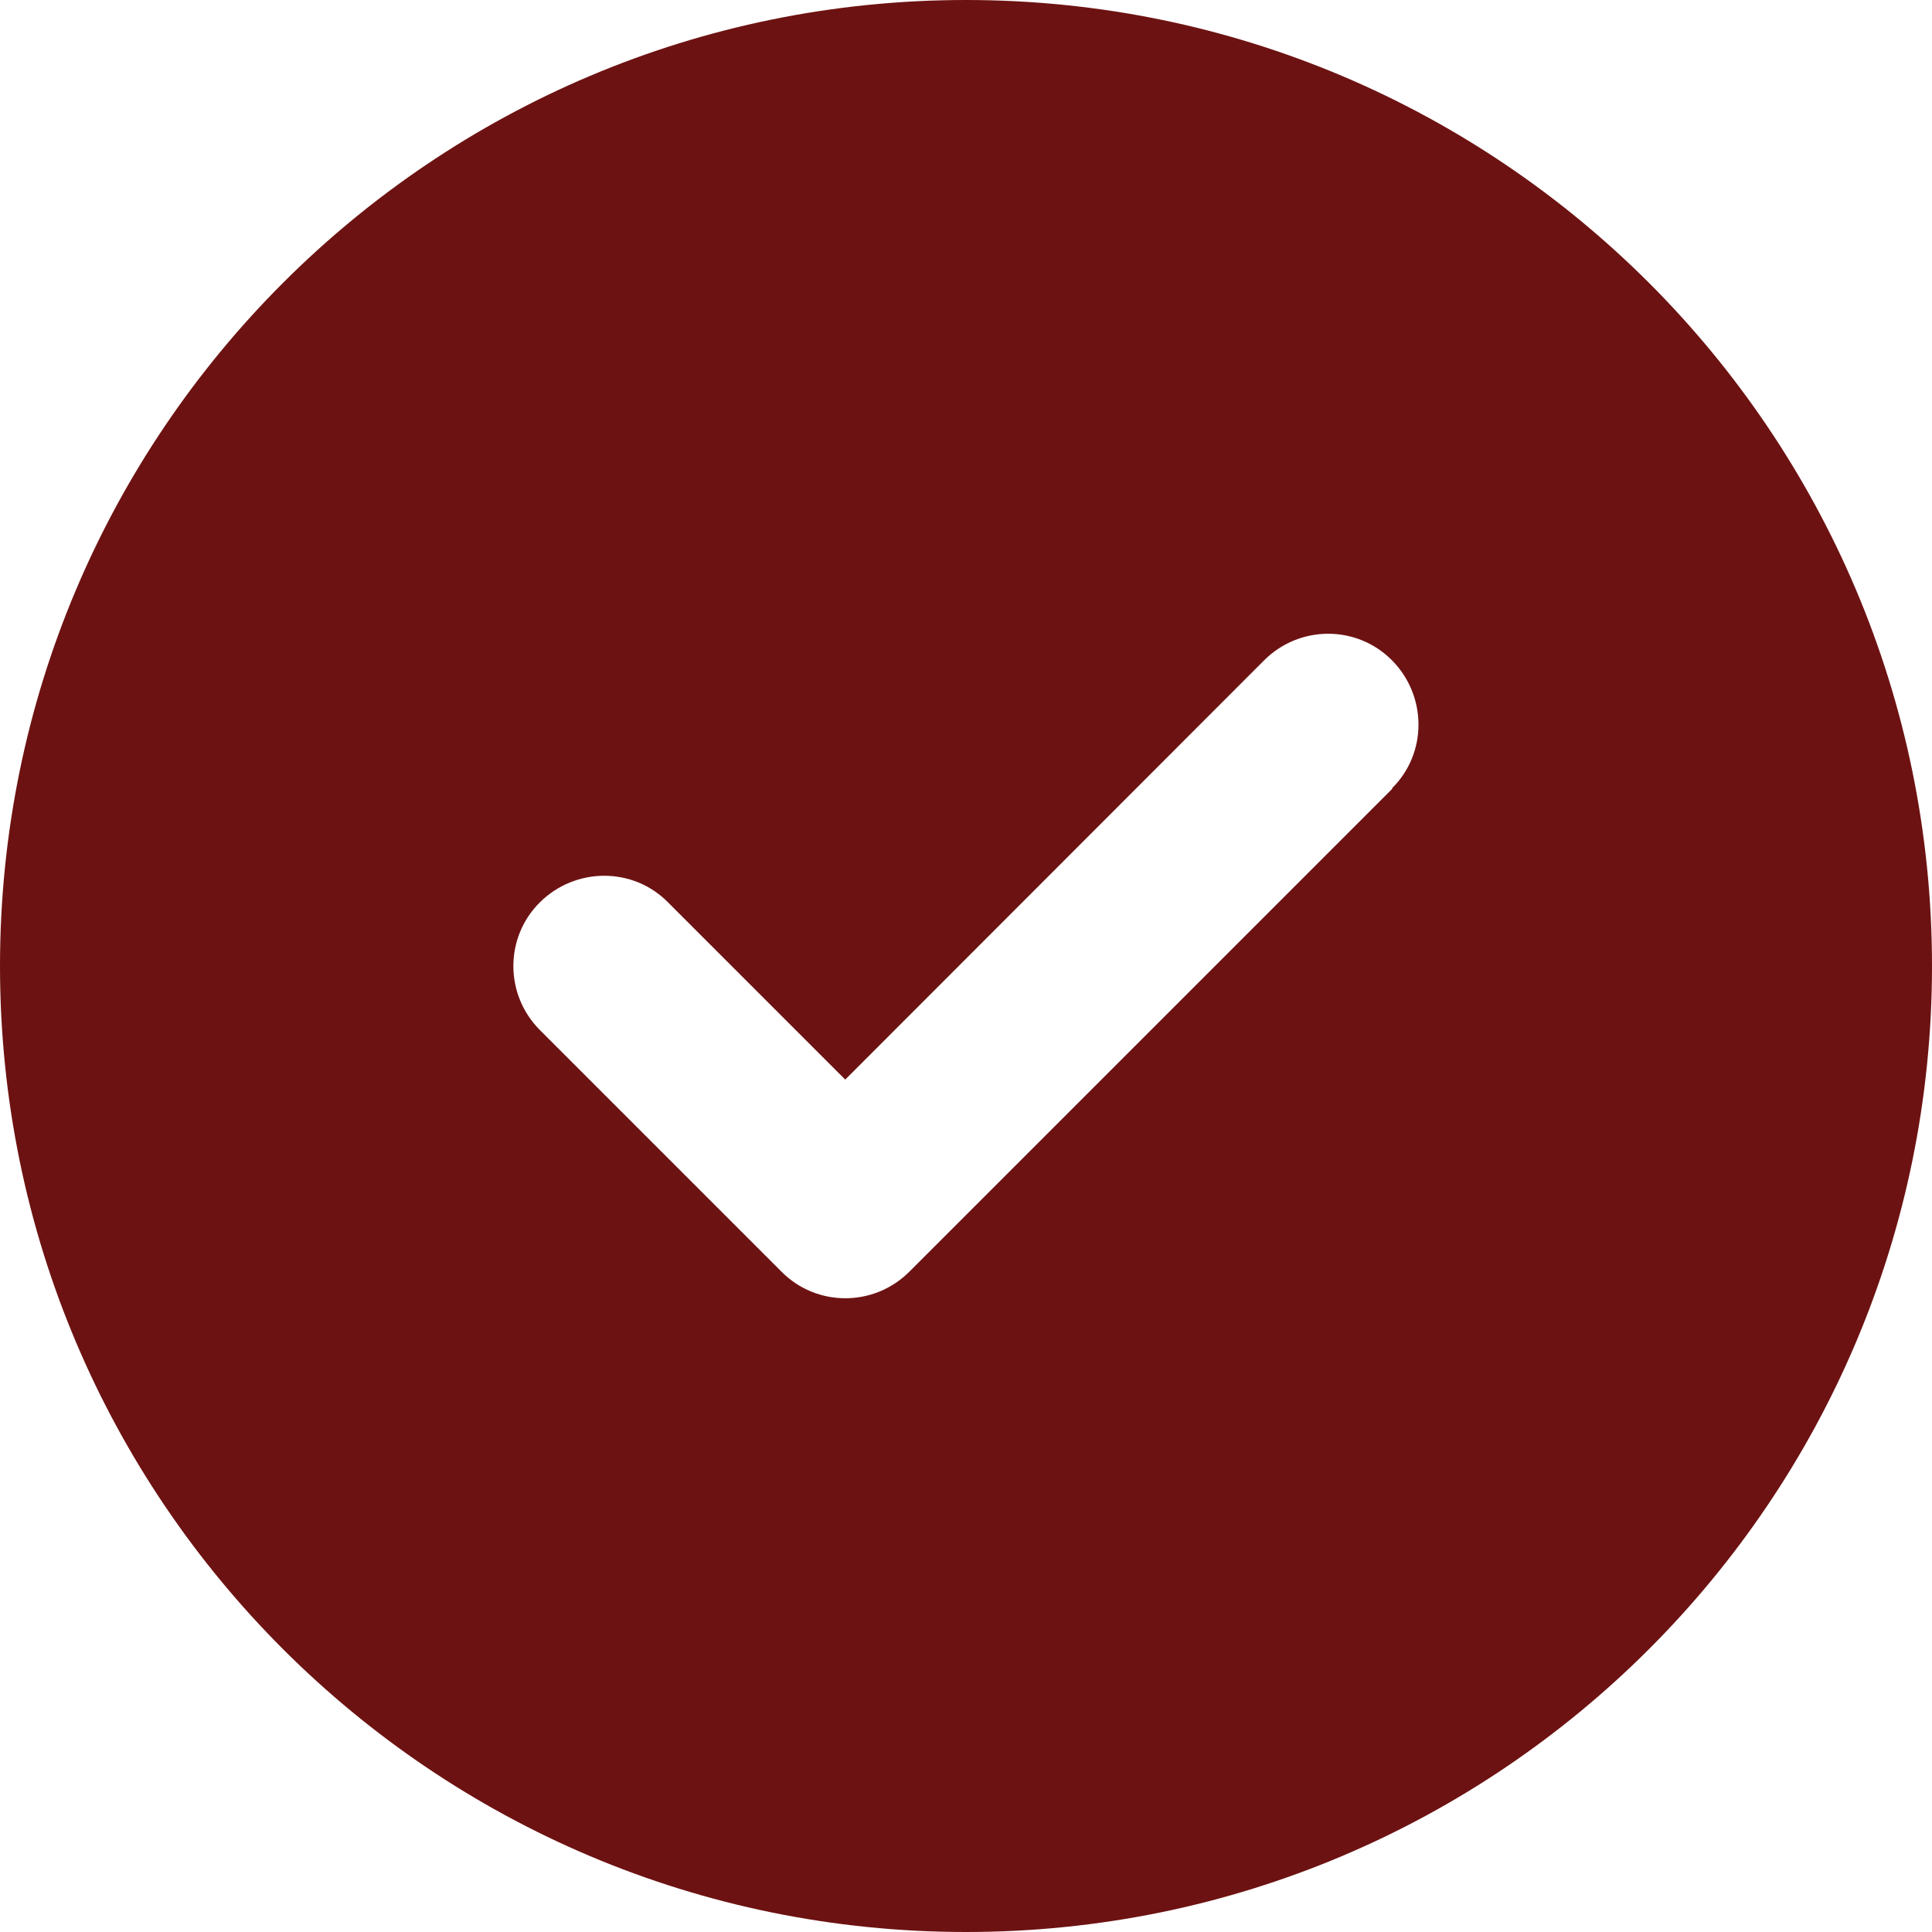
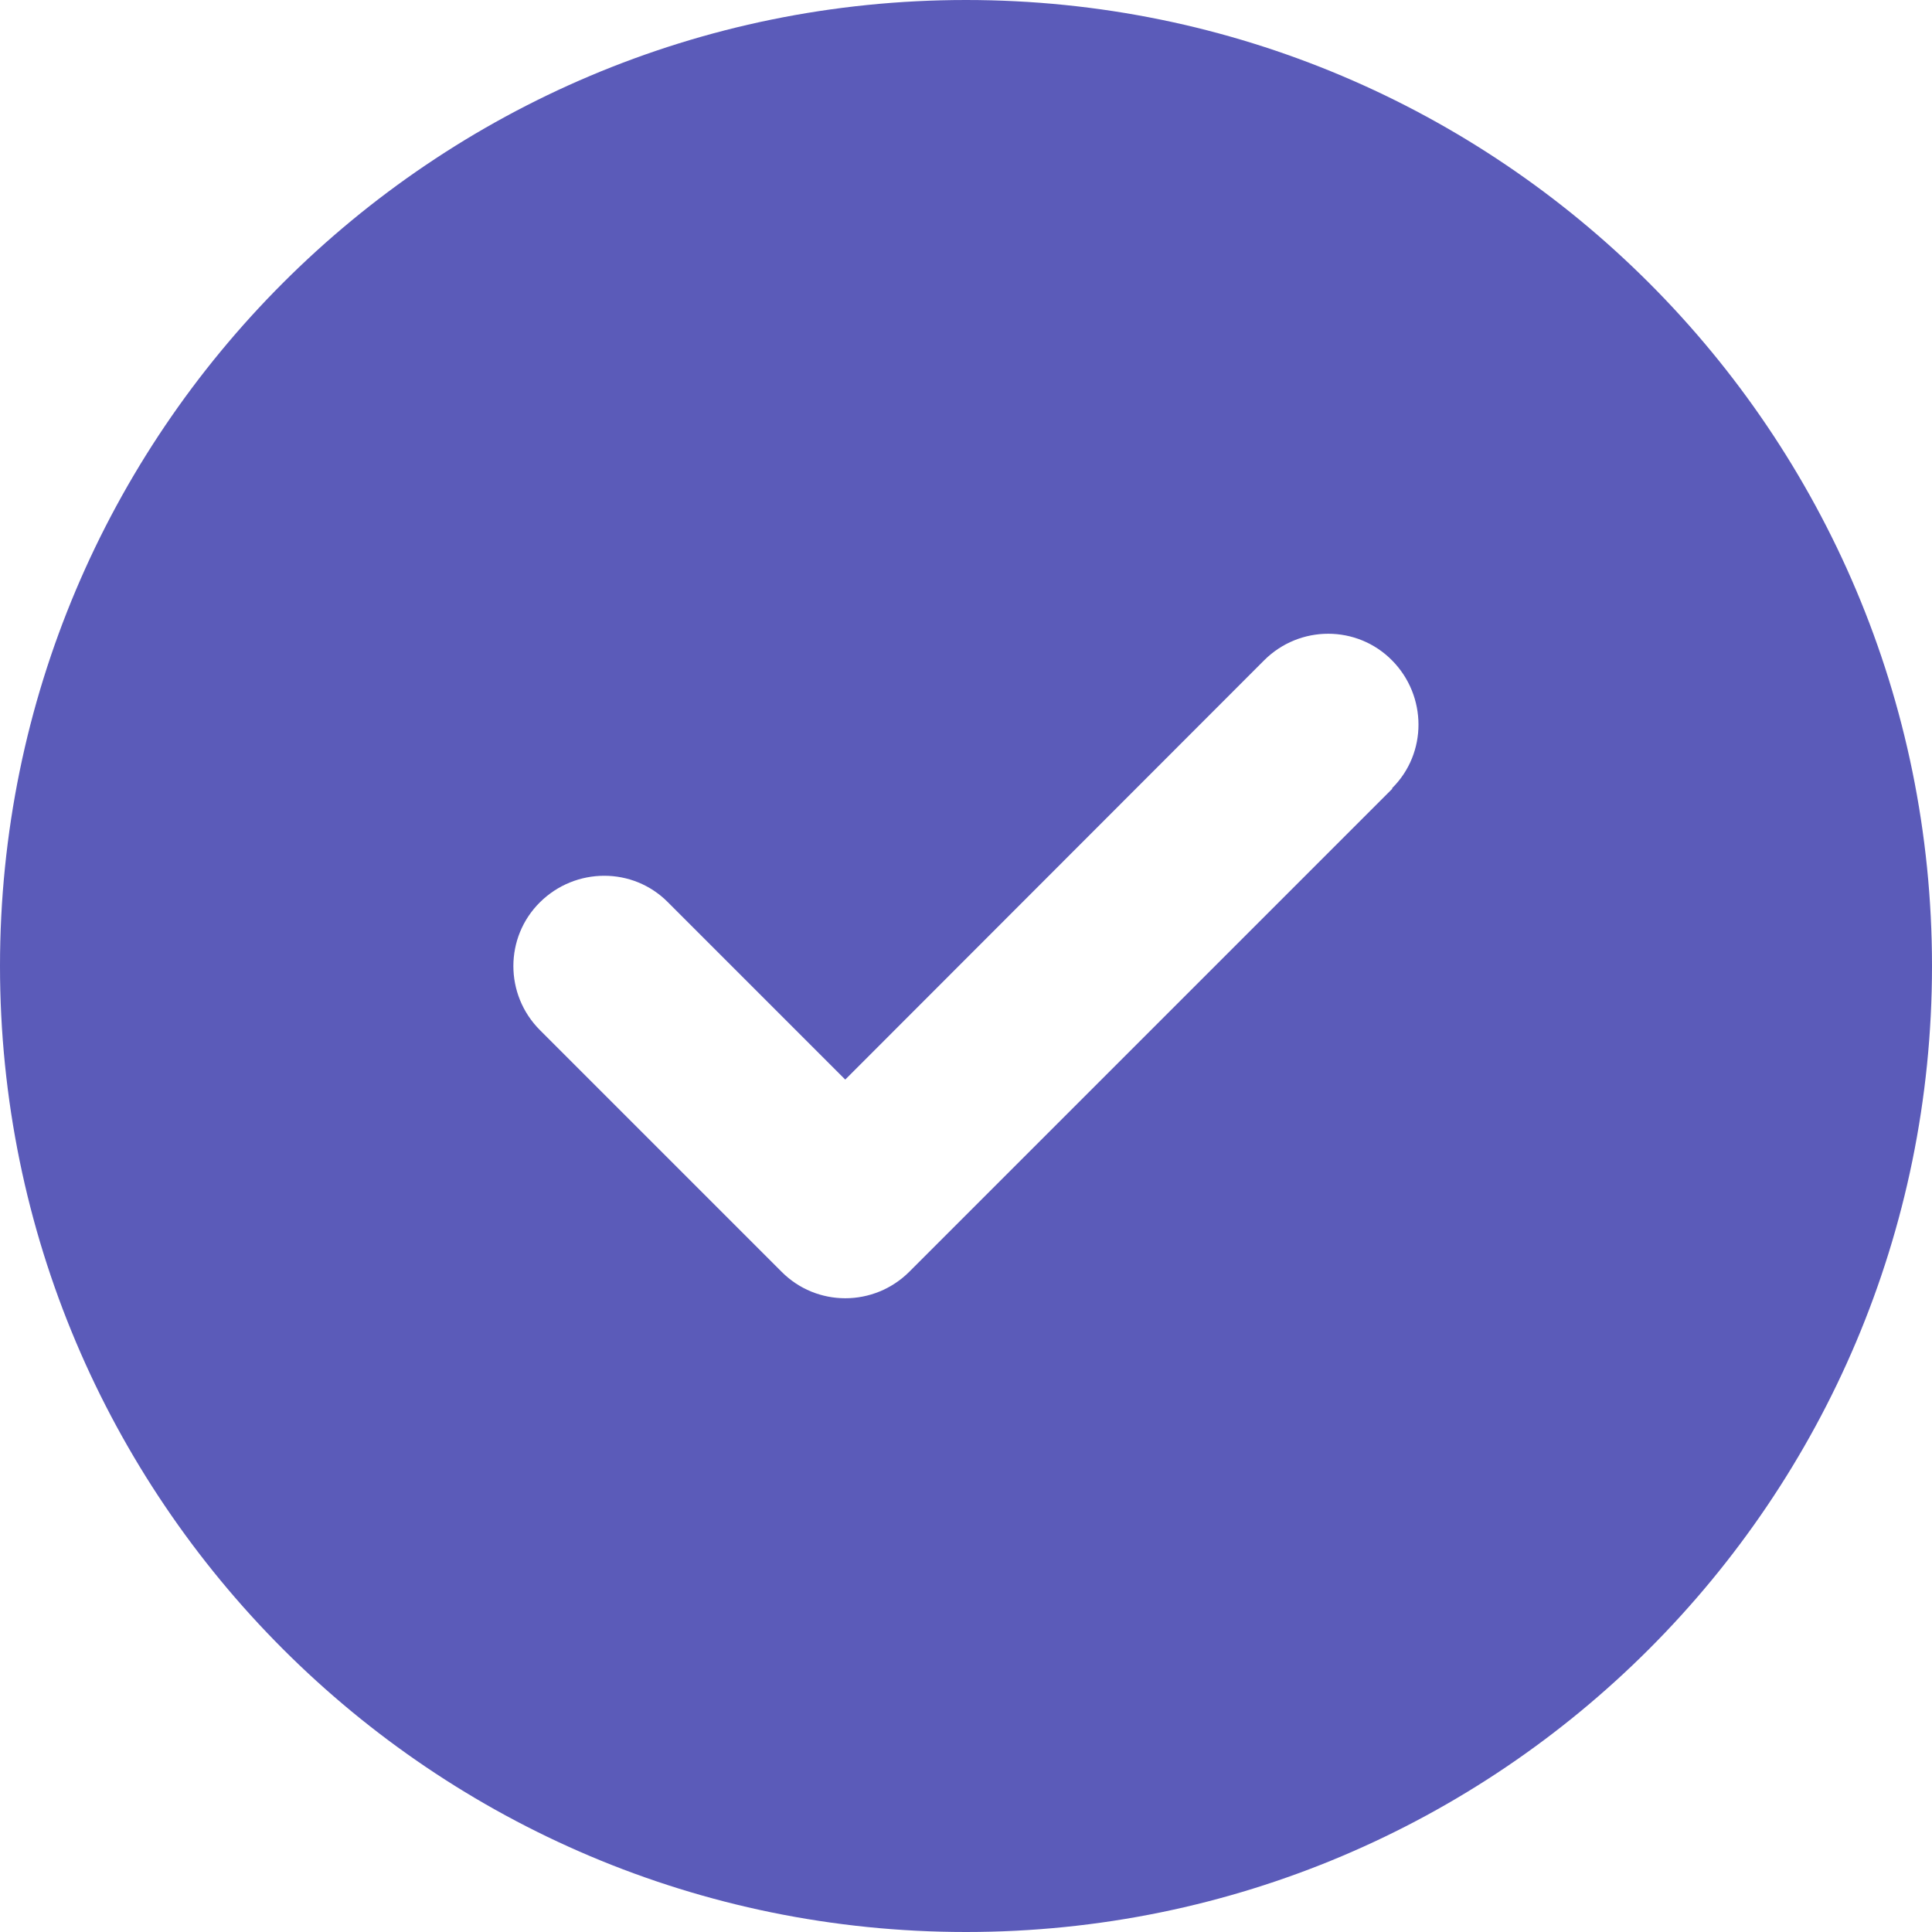
<svg xmlns="http://www.w3.org/2000/svg" height="16" width="16" viewBox="0 0 512 512">
-   <path fill="#6d1212" d="M256 512A256 256 0 1 0 256 0a256 256 0 1 0 0 512zM369 209L241 337c-9.4 9.4-24.6 9.4-33.9 0l-64-64c-9.4-9.4-9.4-24.6 0-33.9s24.6-9.4 33.9 0l47 47L335 175c9.4-9.4 24.6-9.4 33.9 0s9.4 24.6 0 33.9z" />
+   <path fill="#5b5bb9" d="M256 512A256 256 0 1 0 256 0a256 256 0 1 0 0 512zM369 209L241 337c-9.4 9.4-24.6 9.4-33.9 0l-64-64c-9.4-9.4-9.4-24.6 0-33.9s24.6-9.4 33.9 0l47 47L335 175c9.4-9.4 24.6-9.4 33.9 0s9.4 24.6 0 33.9z" />
</svg>
